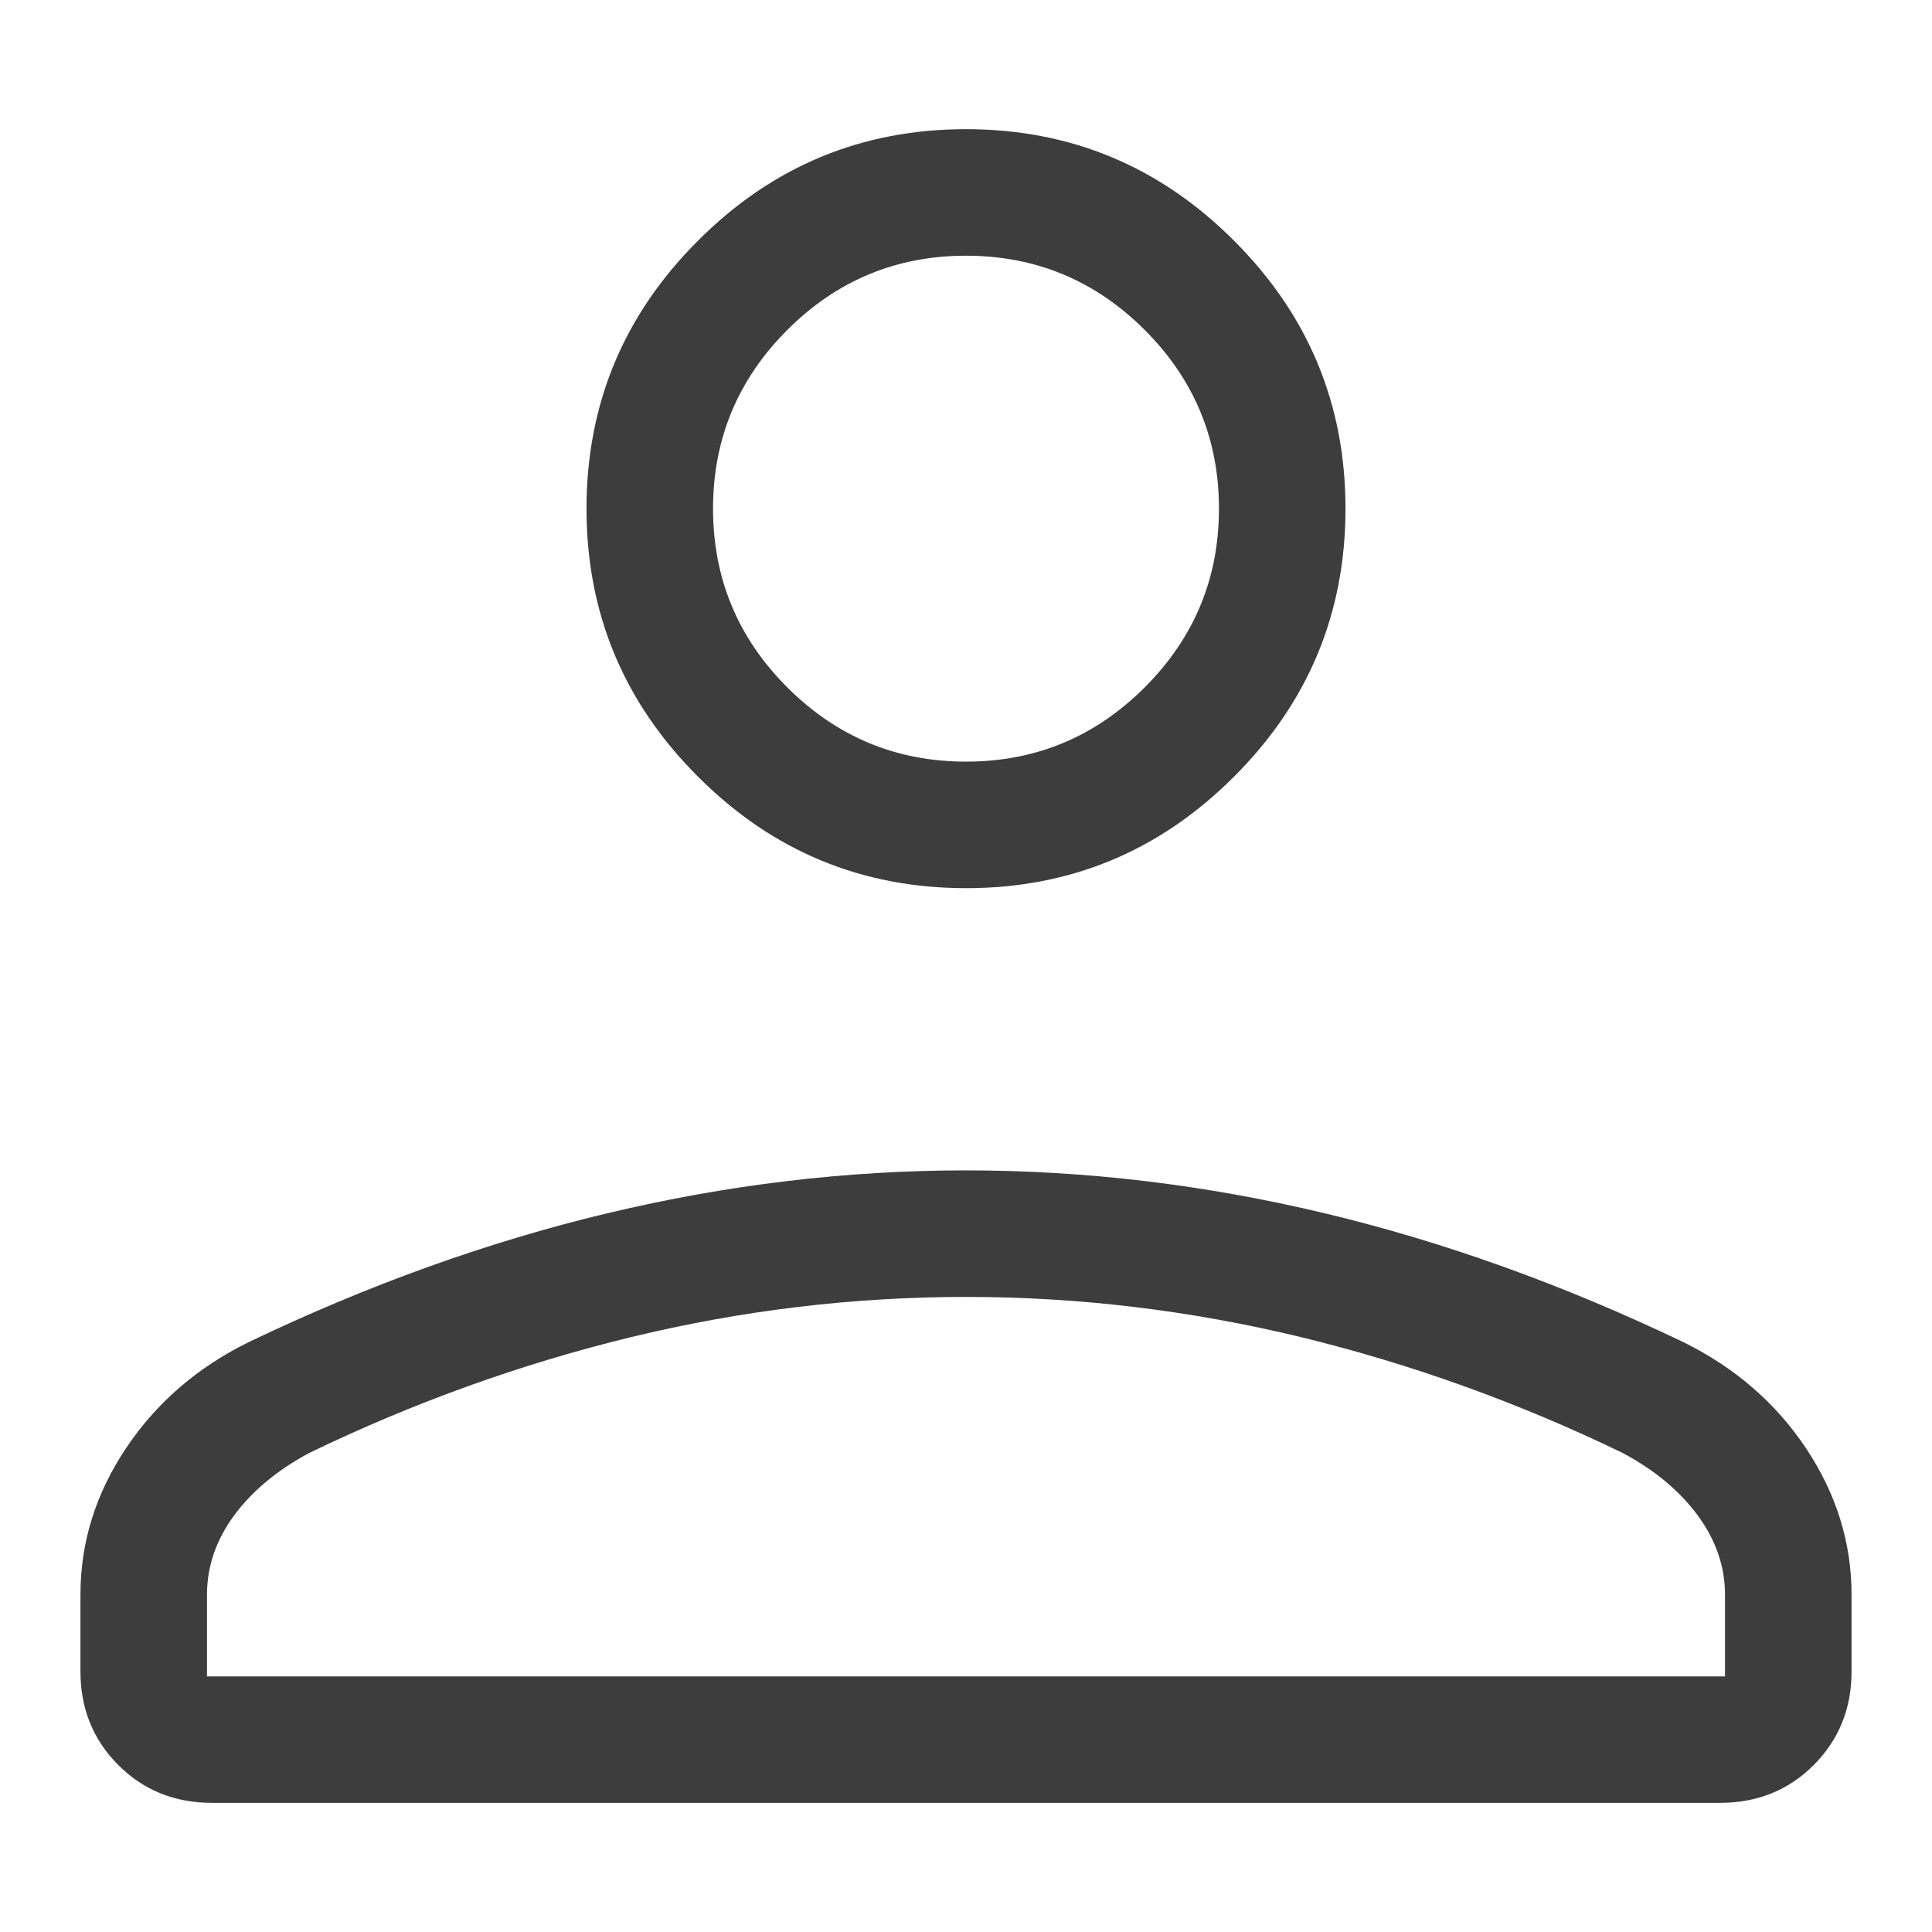
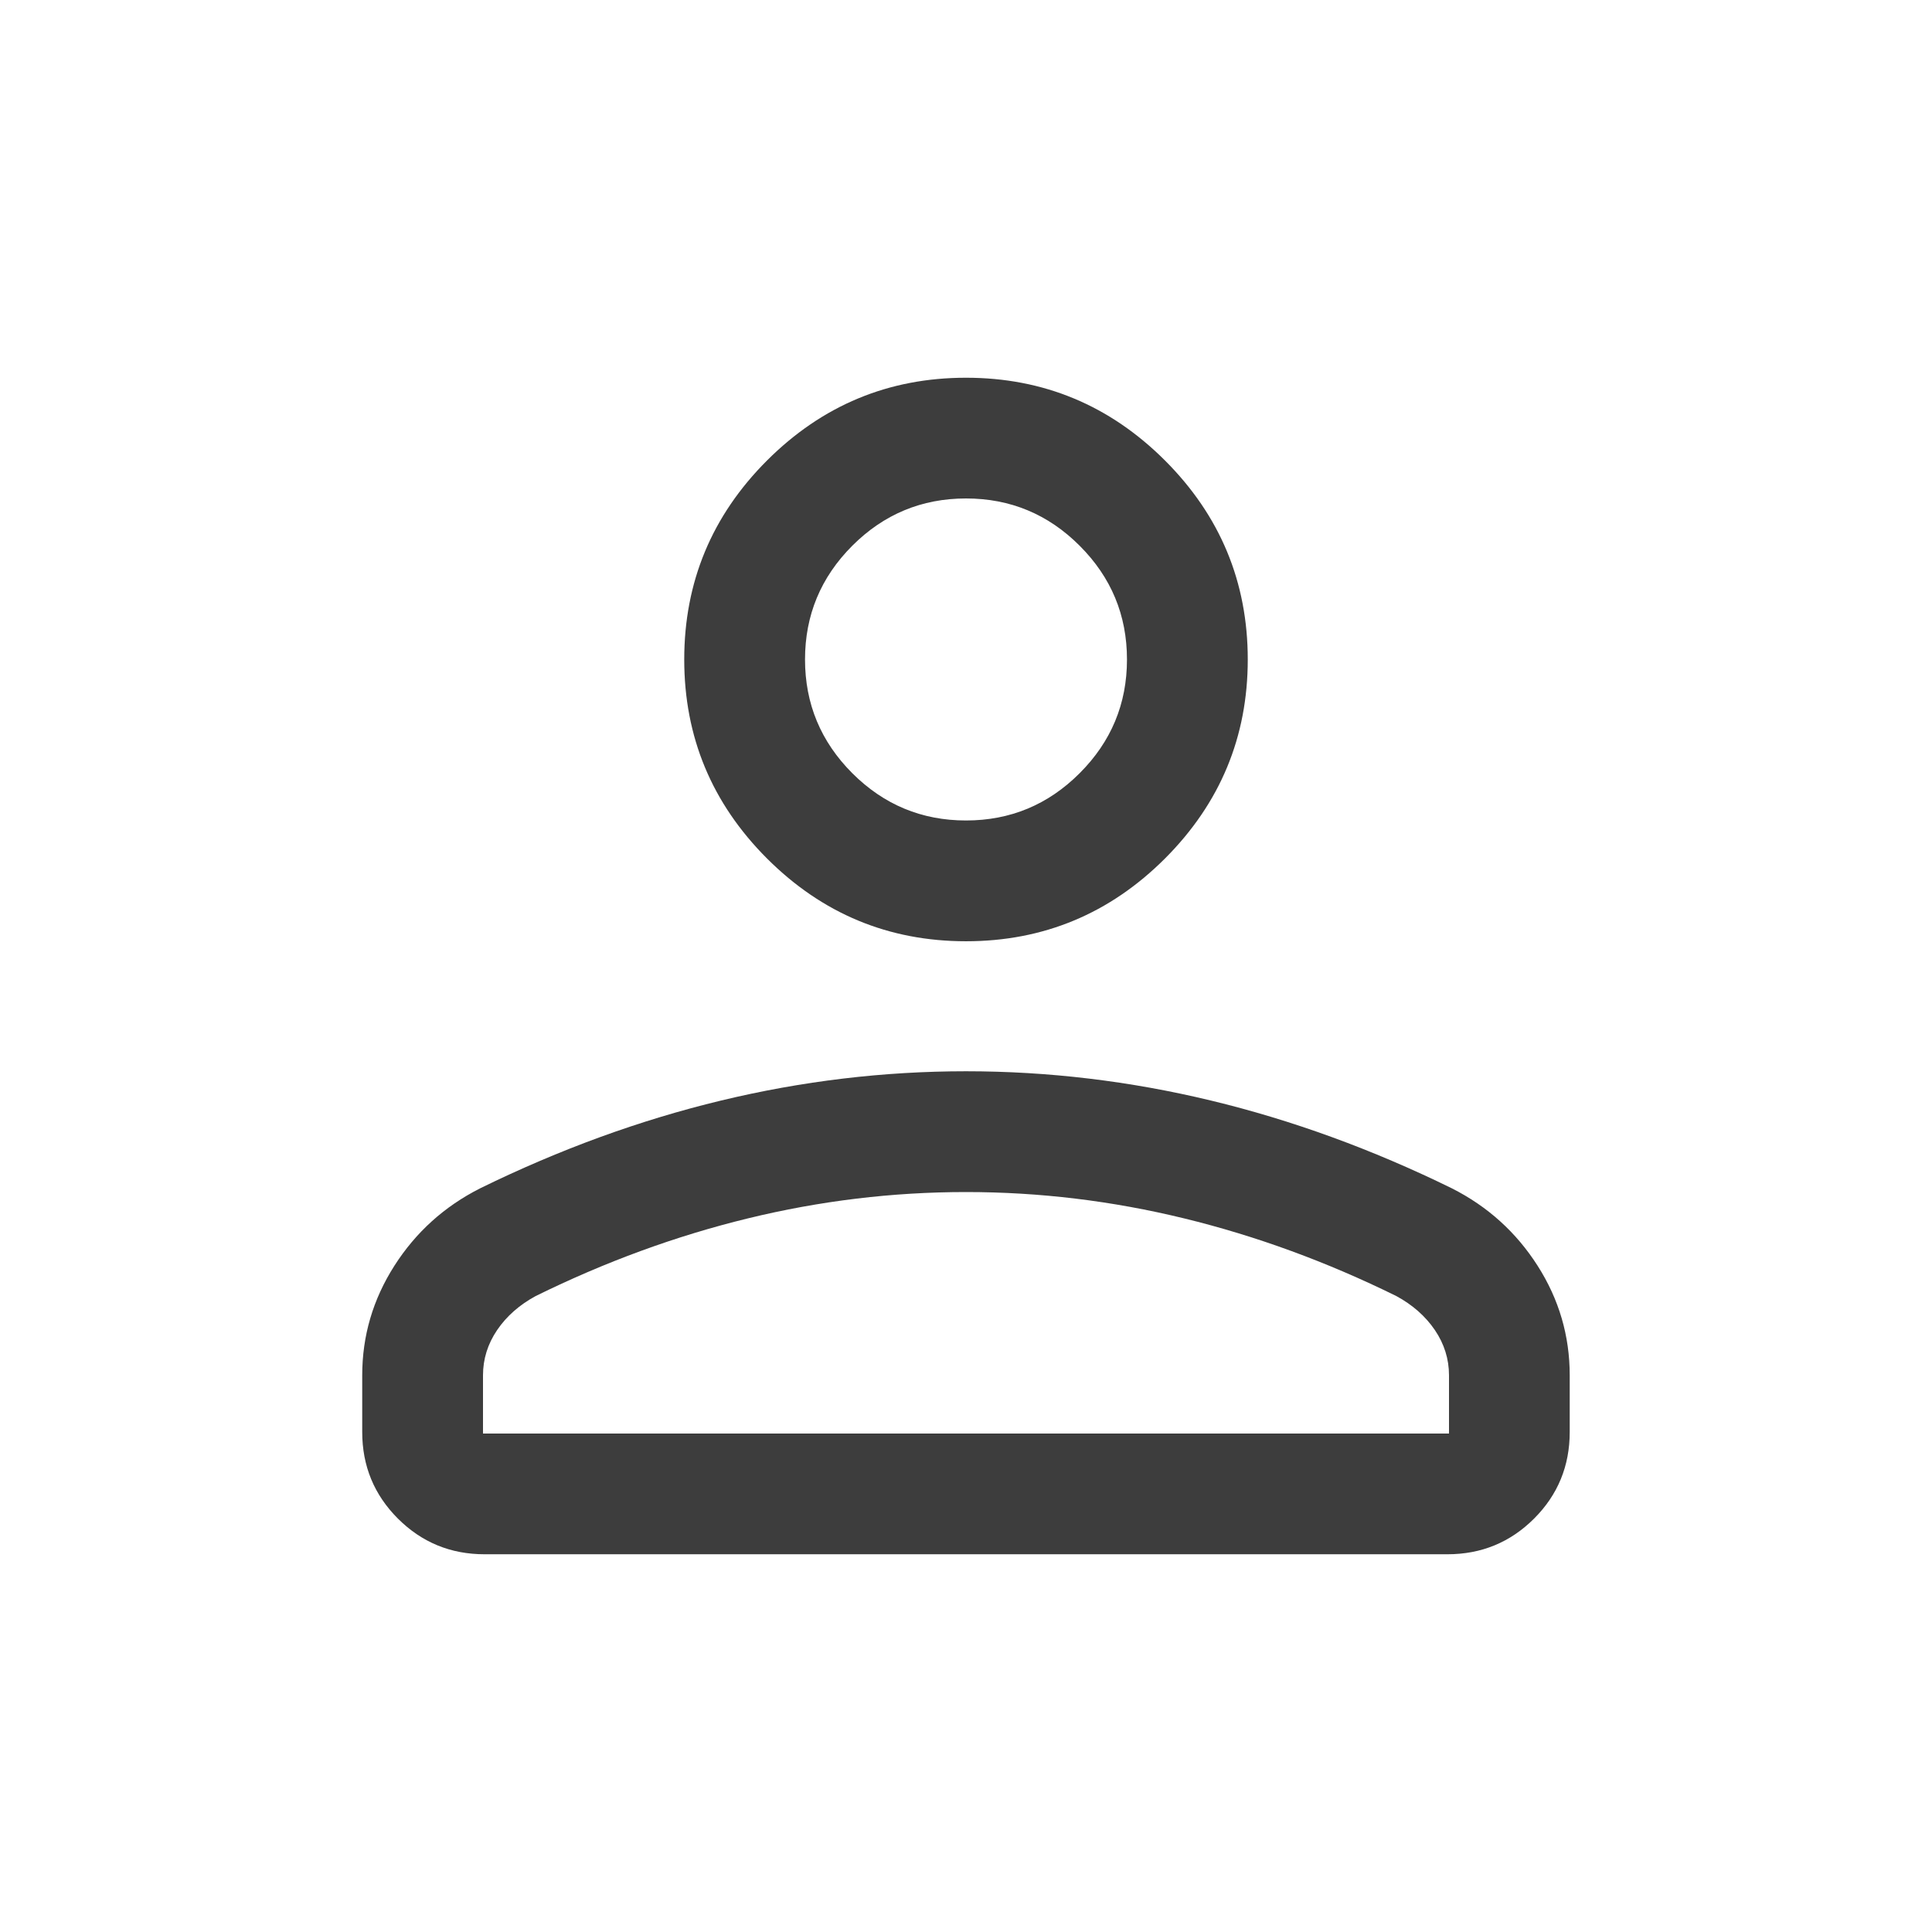
- <svg xmlns="http://www.w3.org/2000/svg" width="14" height="14" viewBox="0 0 14 14" fill="none">
-   <path d="M7 6.436C6.244 6.436 5.596 6.167 5.058 5.628C4.519 5.09 4.25 4.442 4.25 3.686C4.25 2.93 4.519 2.282 5.058 1.744C5.596 1.205 6.244 0.936 7 0.936C7.756 0.936 8.404 1.205 8.942 1.744C9.481 2.282 9.75 2.93 9.75 3.686C9.75 4.442 9.481 5.09 8.942 5.628C8.404 6.167 7.756 6.436 7 6.436ZM0.583 12.112V11.555C0.583 11.177 0.693 10.823 0.914 10.493C1.134 10.164 1.431 9.908 1.803 9.725C2.668 9.311 3.534 8.999 4.4 8.792C5.266 8.585 6.133 8.481 7 8.481C7.867 8.481 8.734 8.585 9.6 8.792C10.466 8.999 11.332 9.311 12.197 9.725C12.569 9.908 12.866 10.164 13.086 10.493C13.306 10.823 13.417 11.177 13.417 11.555V12.112C13.417 12.382 13.325 12.607 13.143 12.79C12.96 12.973 12.734 13.064 12.465 13.064H1.535C1.266 13.064 1.04 12.973 0.857 12.79C0.675 12.607 0.583 12.382 0.583 12.112ZM1.5 12.148H12.5V11.555C12.5 11.352 12.434 11.161 12.303 10.982C12.172 10.804 11.991 10.653 11.759 10.529C11.005 10.164 10.227 9.884 9.426 9.689C8.624 9.495 7.816 9.398 7 9.398C6.184 9.398 5.375 9.495 4.574 9.689C3.773 9.884 2.995 10.164 2.24 10.529C2.009 10.653 1.828 10.804 1.696 10.982C1.565 11.161 1.5 11.352 1.5 11.555V12.148ZM7 5.519C7.504 5.519 7.936 5.34 8.295 4.981C8.654 4.622 8.833 4.19 8.833 3.686C8.833 3.182 8.654 2.75 8.295 2.391C7.936 2.032 7.504 1.853 7 1.853C6.496 1.853 6.064 2.032 5.705 2.391C5.346 2.75 5.167 3.182 5.167 3.686C5.167 4.19 5.346 4.622 5.705 4.981C6.064 5.34 6.496 5.519 7 5.519Z" fill="#3D3D3D" />
+ <svg xmlns="http://www.w3.org/2000/svg" width="31" height="31" viewBox="0 0 31 31" fill="none">
+   <path d="M15.5 15.103C14.257 15.103 13.193 14.66 12.307 13.775C11.422 12.889 10.979 11.825 10.979 10.582C10.979 9.339 11.422 8.274 12.307 7.389C13.193 6.504 14.257 6.061 15.5 6.061C16.743 6.061 17.807 6.504 18.693 7.389C19.578 8.274 20.021 9.339 20.021 10.582C20.021 11.825 19.578 12.889 18.693 13.775C17.807 14.66 16.743 15.103 15.5 15.103ZM5.812 22.977V22.068C5.812 21.435 5.984 20.849 6.328 20.31C6.672 19.771 7.131 19.357 7.705 19.067C8.982 18.441 10.27 17.972 11.569 17.659C12.868 17.346 14.178 17.189 15.5 17.189C16.821 17.189 18.132 17.346 19.431 17.659C20.73 17.972 22.018 18.441 23.295 19.067C23.869 19.357 24.328 19.771 24.672 20.31C25.016 20.849 25.187 21.435 25.187 22.068V22.977C25.187 23.522 24.997 23.985 24.615 24.367C24.233 24.748 23.77 24.939 23.225 24.939H7.775C7.23 24.939 6.767 24.748 6.385 24.367C6.003 23.985 5.812 23.522 5.812 22.977ZM7.75 23.002H23.25V22.068C23.25 21.806 23.174 21.564 23.023 21.341C22.871 21.118 22.665 20.937 22.405 20.796C21.293 20.248 20.158 19.832 19.001 19.55C17.845 19.268 16.678 19.127 15.5 19.127C14.322 19.127 13.155 19.268 11.999 19.55C10.842 19.832 9.707 20.248 8.595 20.796C8.335 20.937 8.129 21.118 7.977 21.341C7.826 21.564 7.75 21.806 7.75 22.068V23.002ZM15.5 13.165C16.21 13.165 16.819 12.912 17.324 12.406C17.83 11.9 18.083 11.292 18.083 10.582C18.083 9.871 17.83 9.263 17.324 8.757C16.819 8.251 16.21 7.998 15.5 7.998C14.79 7.998 14.181 8.251 13.675 8.757C13.17 9.263 12.917 9.871 12.917 10.582C12.917 11.292 13.17 11.9 13.675 12.406C14.181 12.912 14.79 13.165 15.5 13.165Z" fill="#3D3D3D" />
</svg>
